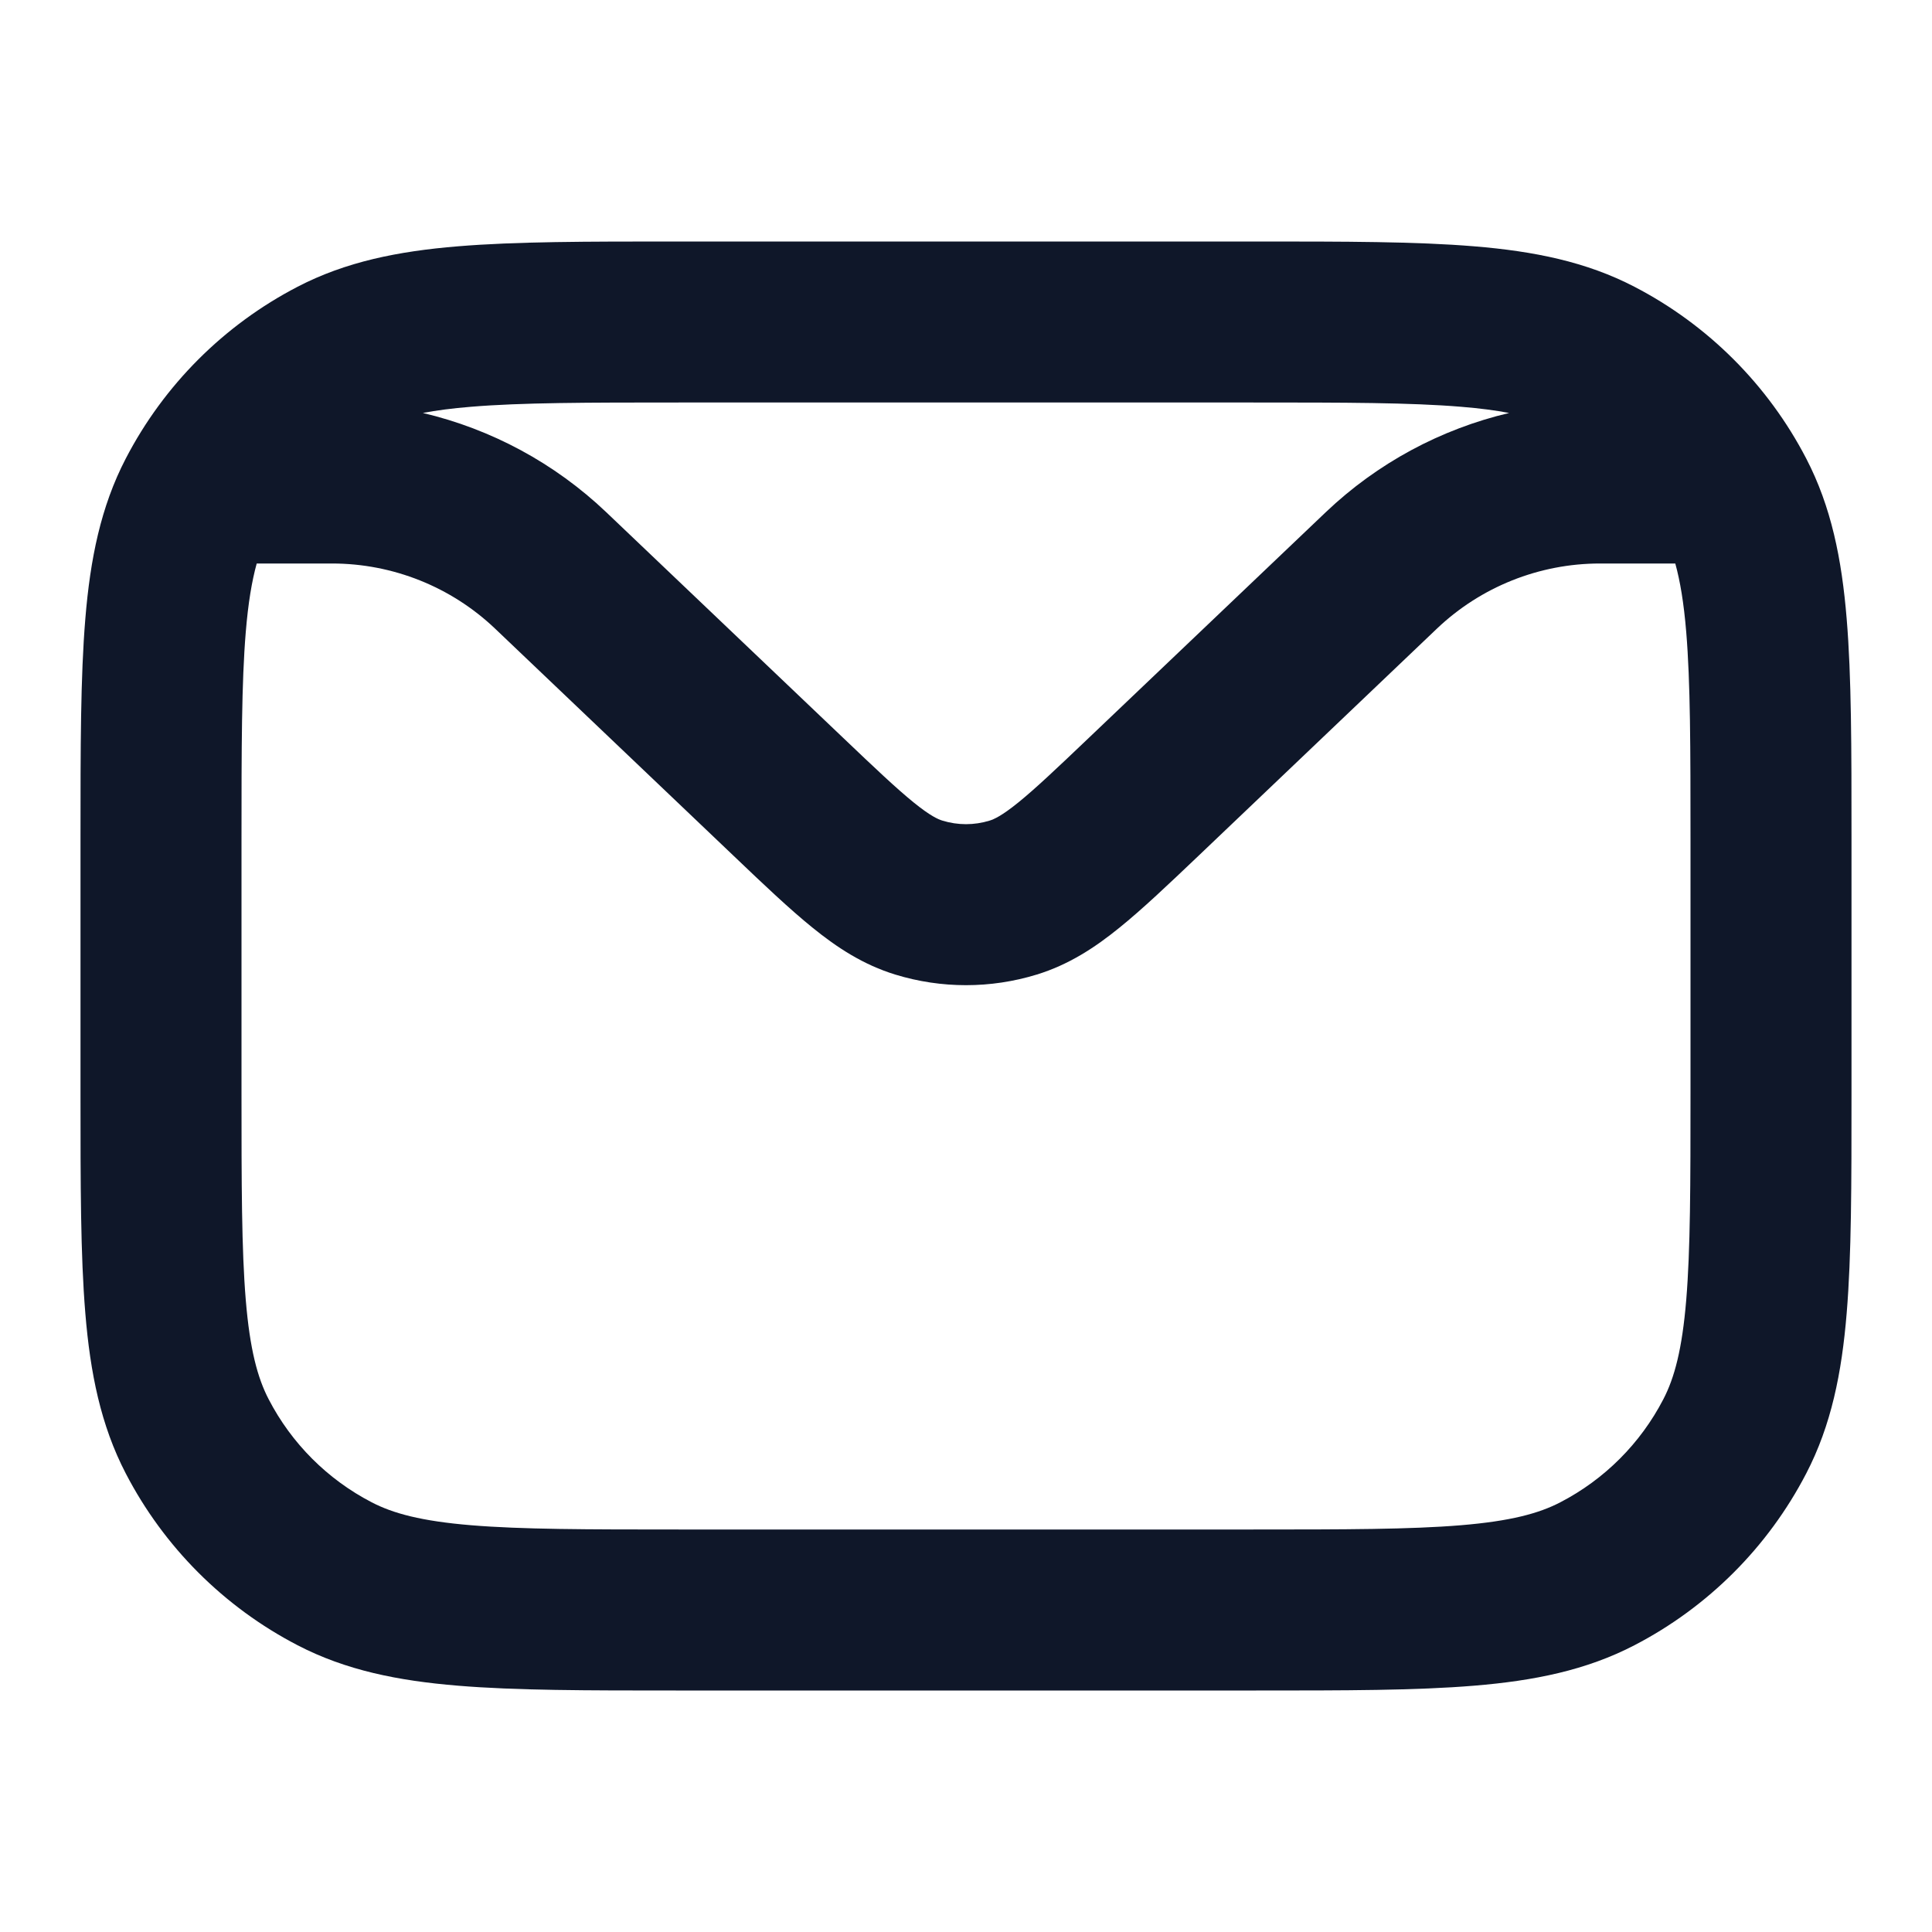
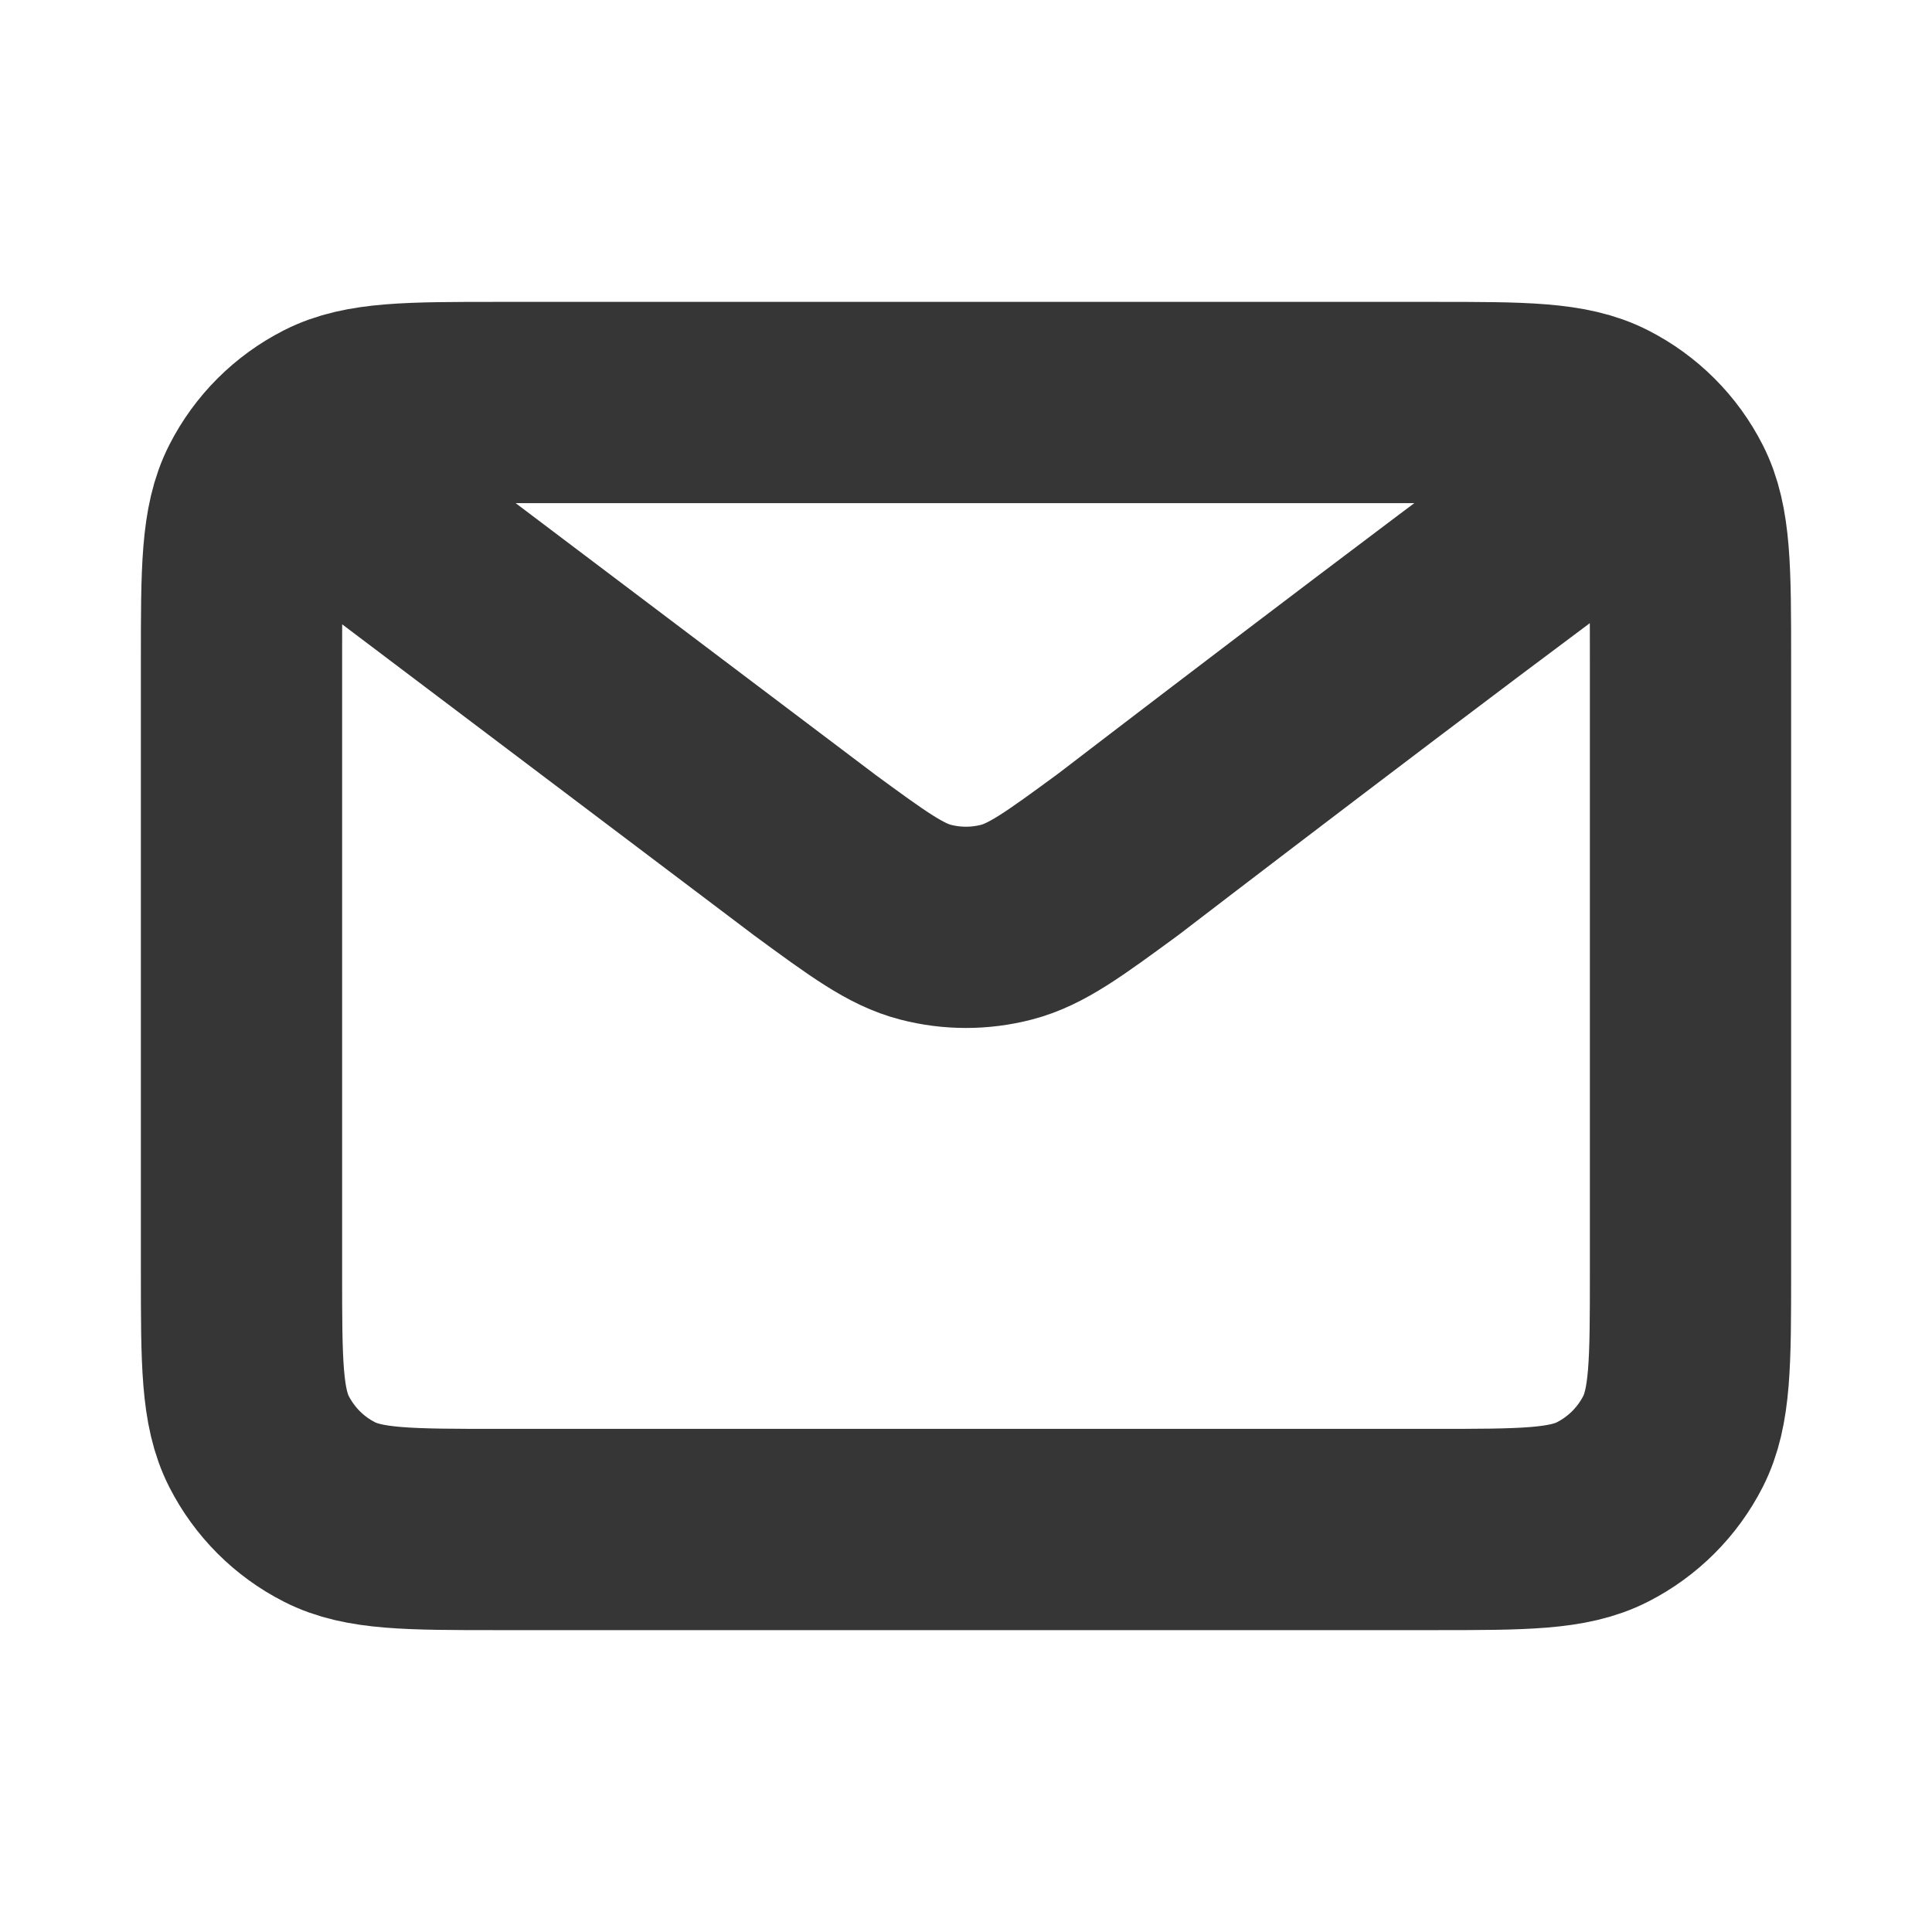
<svg xmlns="http://www.w3.org/2000/svg" width="24" height="24" viewBox="0 0 24 24" fill="none">
-   <path fill-rule="evenodd" clip-rule="evenodd" d="M8.396 3H15.604C16.706 3 17.594 3 18.314 3.06C19.055 3.121 19.705 3.251 20.305 3.563C21.218 4.037 21.963 4.782 22.437 5.695C22.749 6.295 22.879 6.945 22.94 7.686C23 8.406 23 9.294 23 10.396V13.604C23 14.706 23 15.594 22.94 16.314C22.879 17.055 22.749 17.705 22.437 18.305C21.963 19.218 21.218 19.963 20.305 20.437C19.705 20.749 19.055 20.879 18.314 20.94C17.594 21 16.706 21 15.604 21H8.396C7.294 21 6.406 21 5.686 20.94C4.945 20.879 4.295 20.749 3.695 20.437C2.782 19.963 2.037 19.218 1.563 18.305C1.251 17.705 1.121 17.055 1.06 16.314C1 15.594 1 14.706 1 13.604V10.396C1 9.294 1 8.406 1.06 7.686C1.121 6.945 1.251 6.295 1.563 5.695C2.037 4.782 2.782 4.037 3.695 3.563C4.295 3.251 4.945 3.121 5.686 3.06C6.406 3 7.294 3 8.396 3ZM5.253 5.13C6.101 5.33 6.889 5.752 7.53 6.362L10.469 9.161C10.875 9.548 11.137 9.796 11.352 9.97C11.557 10.136 11.654 10.178 11.707 10.194C11.898 10.253 12.102 10.253 12.293 10.194C12.346 10.178 12.443 10.136 12.648 9.97C12.863 9.796 13.125 9.548 13.531 9.161L16.47 6.362C17.111 5.752 17.899 5.33 18.747 5.13C18.579 5.098 18.383 5.072 18.148 5.053C17.521 5.001 16.716 5 15.56 5H8.44C7.284 5 6.479 5.001 5.852 5.053C5.617 5.072 5.421 5.098 5.253 5.13ZM20.811 7H19.875C19.121 7 18.395 7.29 17.849 7.81L14.883 10.636C14.512 10.989 14.191 11.294 13.905 11.525C13.603 11.77 13.276 11.985 12.877 12.107C12.306 12.282 11.694 12.282 11.123 12.107C10.724 11.985 10.397 11.77 10.095 11.525C9.809 11.294 9.488 10.989 9.117 10.635L6.151 7.81C5.605 7.29 4.879 7 4.125 7H3.189C3.129 7.217 3.083 7.488 3.053 7.852C3.001 8.479 3 9.284 3 10.44V13.56C3 14.716 3.001 15.521 3.053 16.148C3.104 16.763 3.199 17.116 3.338 17.383C3.622 17.931 4.069 18.378 4.617 18.662C4.884 18.801 5.237 18.896 5.852 18.947C6.479 18.999 7.284 19 8.44 19H15.56C16.716 19 17.521 18.999 18.148 18.947C18.763 18.896 19.116 18.801 19.383 18.662C19.931 18.378 20.378 17.931 20.662 17.383C20.801 17.116 20.896 16.763 20.947 16.148C20.999 15.521 21 14.716 21 13.56V10.44C21 9.284 20.999 8.479 20.947 7.852C20.917 7.488 20.871 7.217 20.811 7Z" fill="#0F1729" />
+   <path d="M4 6L10.108 10.612L10.11 10.614C10.788 11.111 11.127 11.36 11.499 11.456C11.827 11.541 12.172 11.541 12.501 11.456C12.873 11.36 13.213 11.111 13.893 10.612C13.893 10.612 17.81 7.606 20 6M3 15.8V8.2C3 7.08 3 6.52 3.218 6.092C3.41 5.715 3.715 5.41 4.092 5.218C4.52 5 5.08 5 6.2 5H17.8C18.92 5 19.48 5 19.907 5.218C20.284 5.41 20.59 5.715 20.782 6.092C21 6.519 21 7.079 21 8.197V15.804C21 16.922 21 17.48 20.782 17.908C20.59 18.284 20.284 18.59 19.907 18.782C19.48 19 18.921 19 17.803 19H6.197C5.079 19 4.519 19 4.092 18.782C3.715 18.59 3.41 18.284 3.218 17.908C3 17.48 3 16.92 3 15.8Z" stroke="#363636" stroke-width="2.5" stroke-linecap="round" stroke-linejoin="round" />
</svg>
